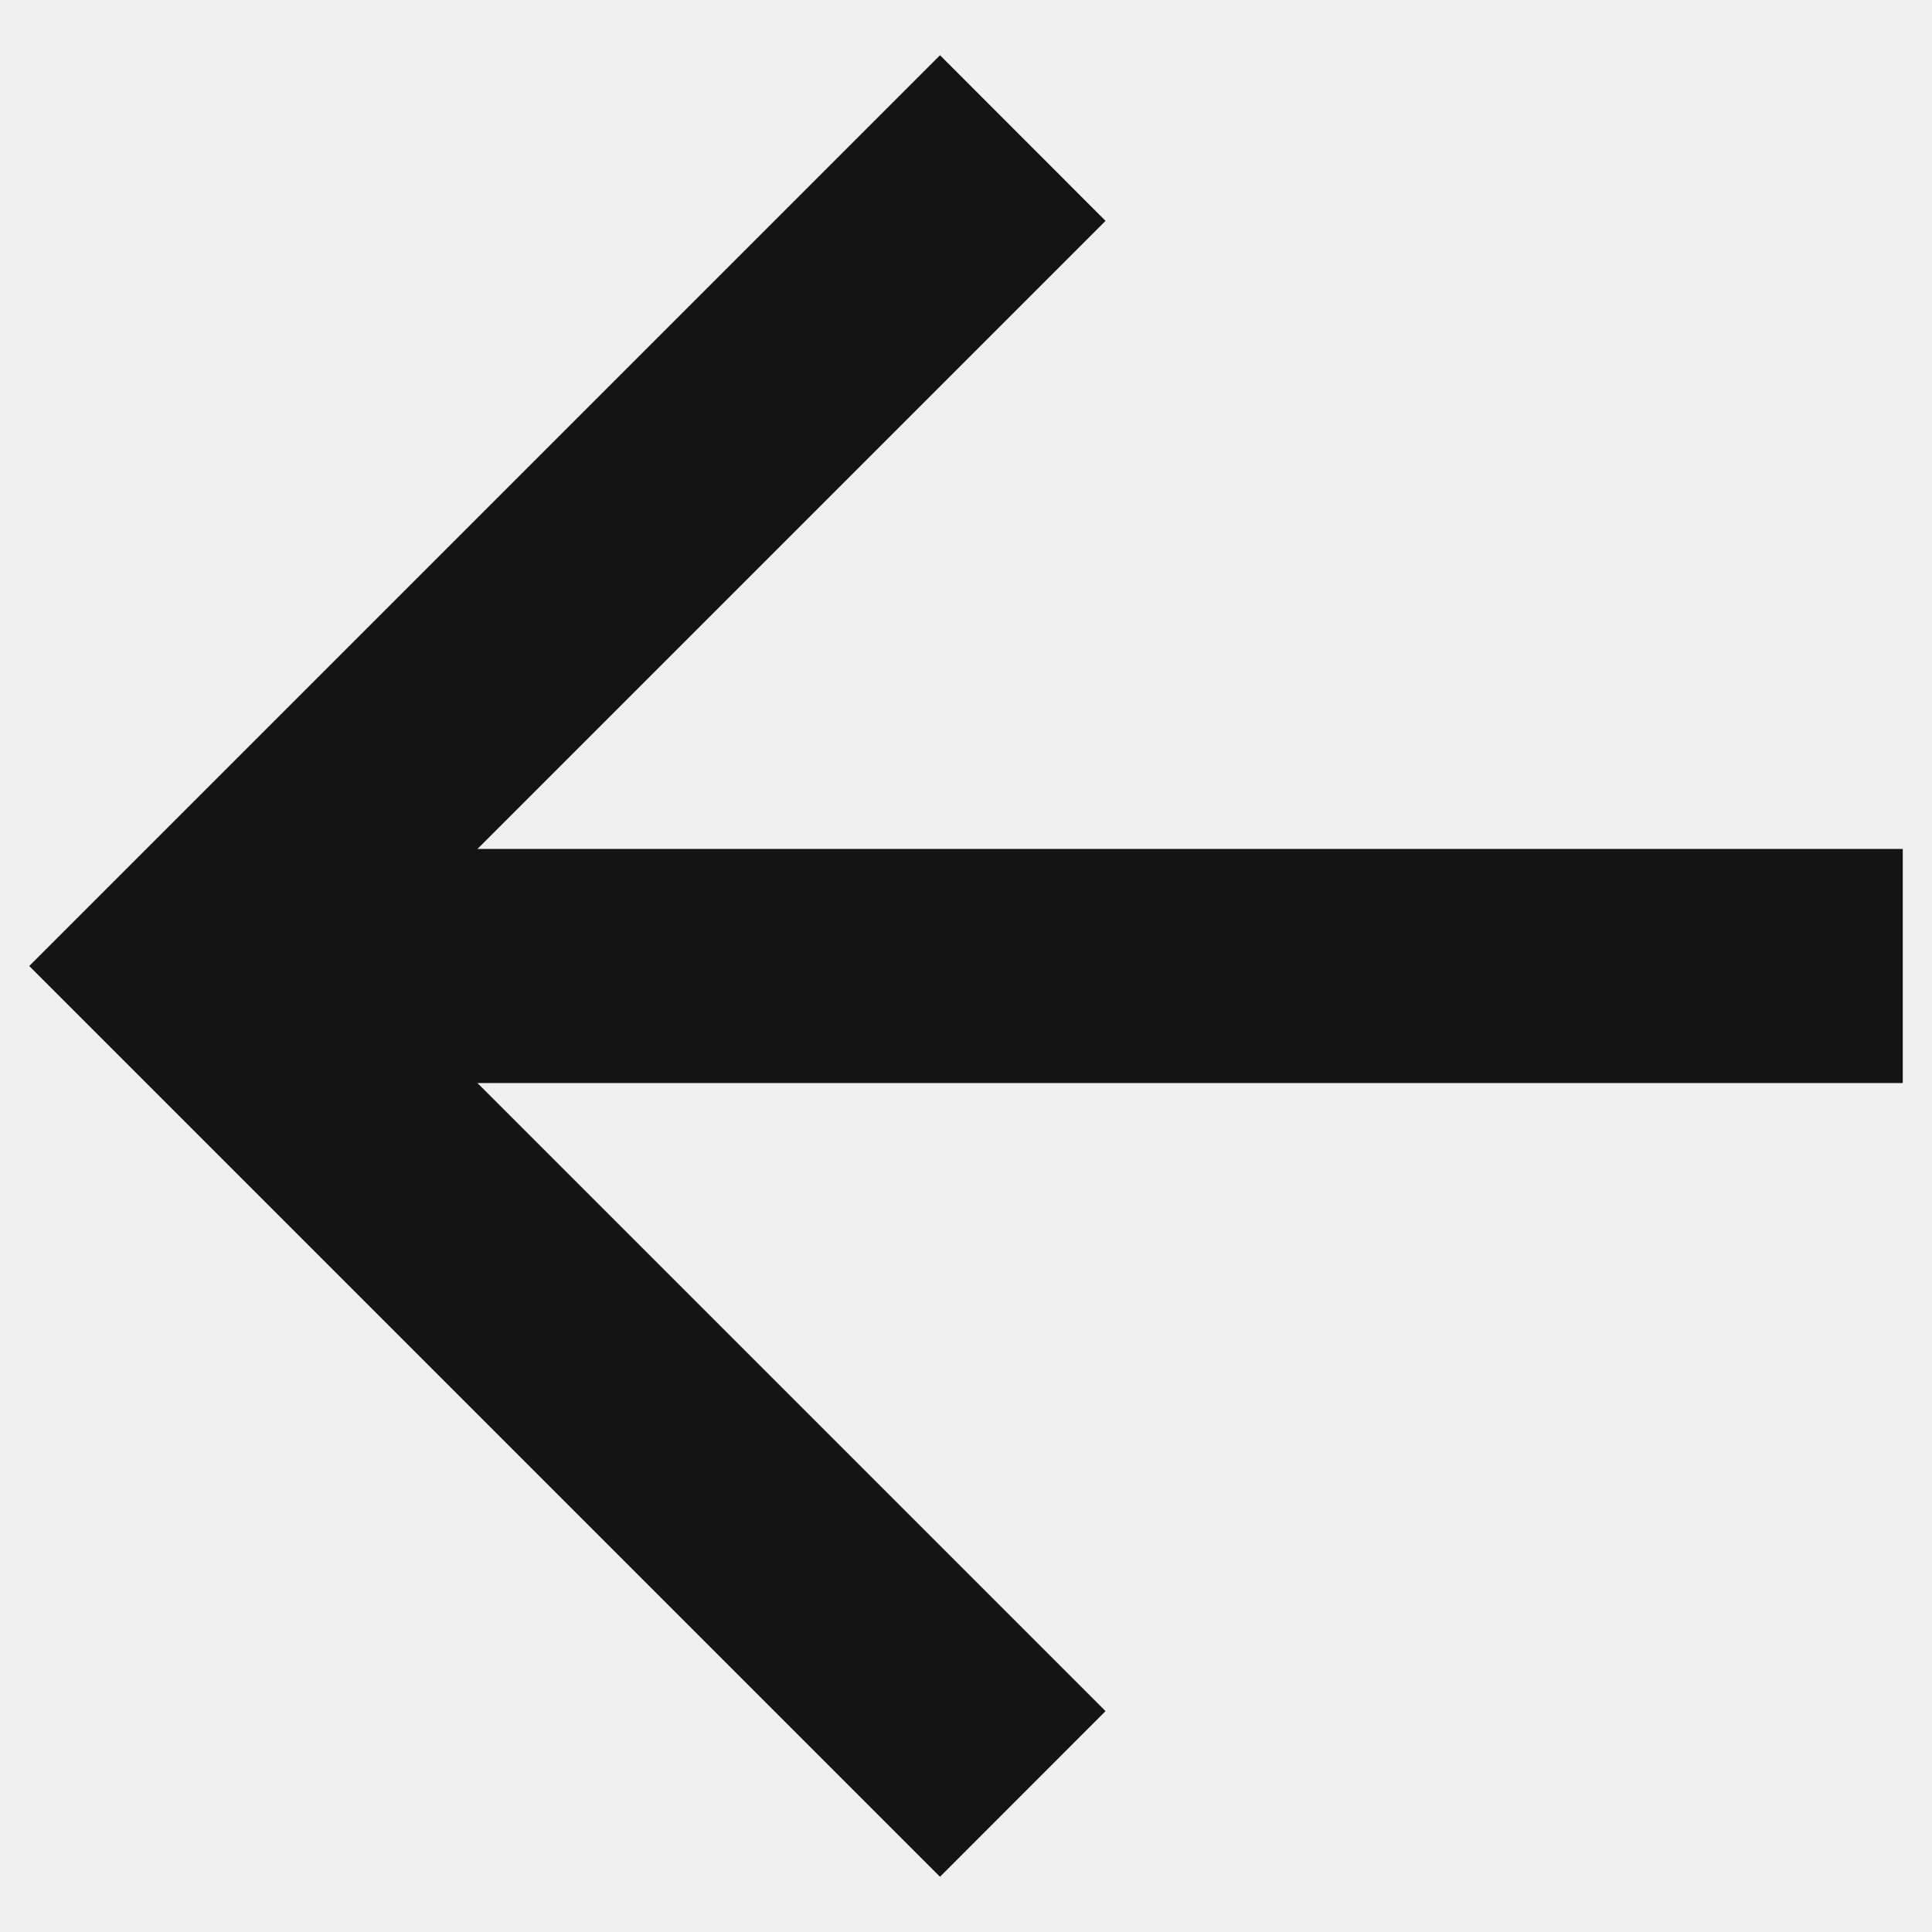
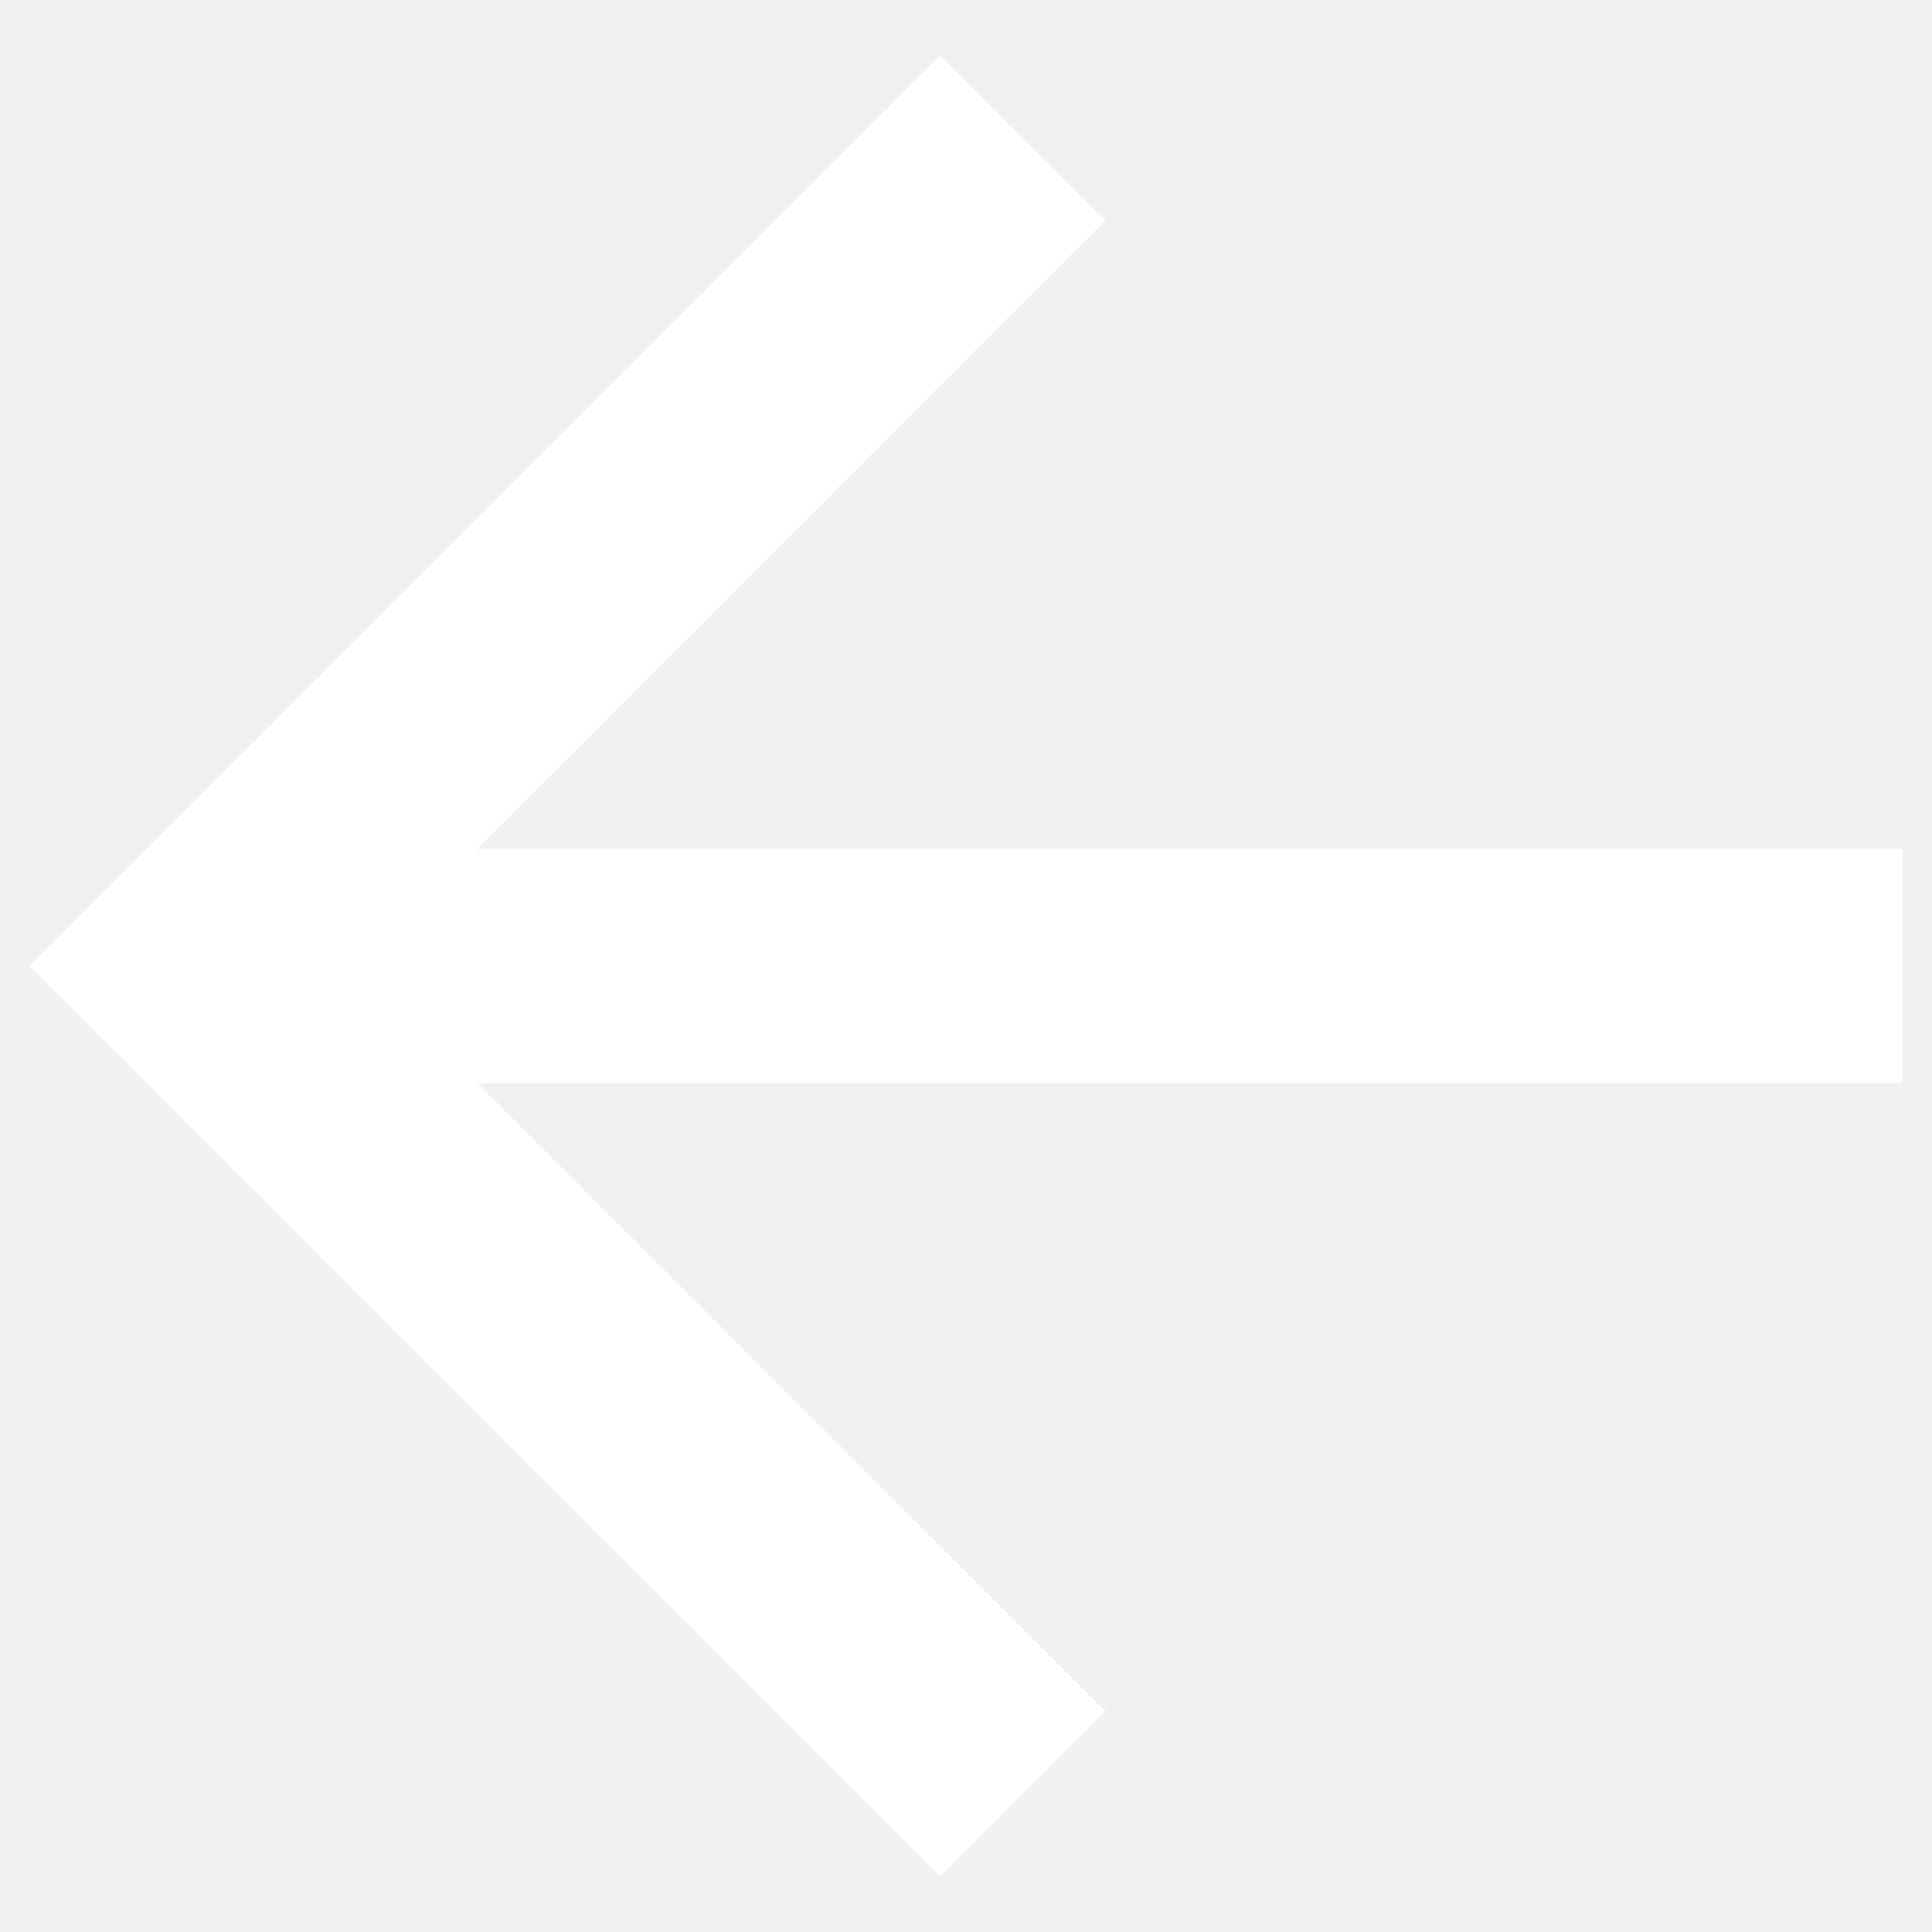
<svg xmlns="http://www.w3.org/2000/svg" width="22" height="22" viewBox="0 0 22 22" fill="none">
-   <path d="M5.437 9.667H21.667V12.333H5.437L12.589 19.485L10.704 21.371L0.333 11L10.704 0.629L12.589 2.515L5.437 9.667Z" fill="#151414" />
+   <path d="M5.438 9.666H21.667V12.333H5.438L12.589 19.485L10.704 21.37L0.333 11L10.704 0.629L12.589 2.514L5.438 9.666Z" fill="white" />
</svg>
